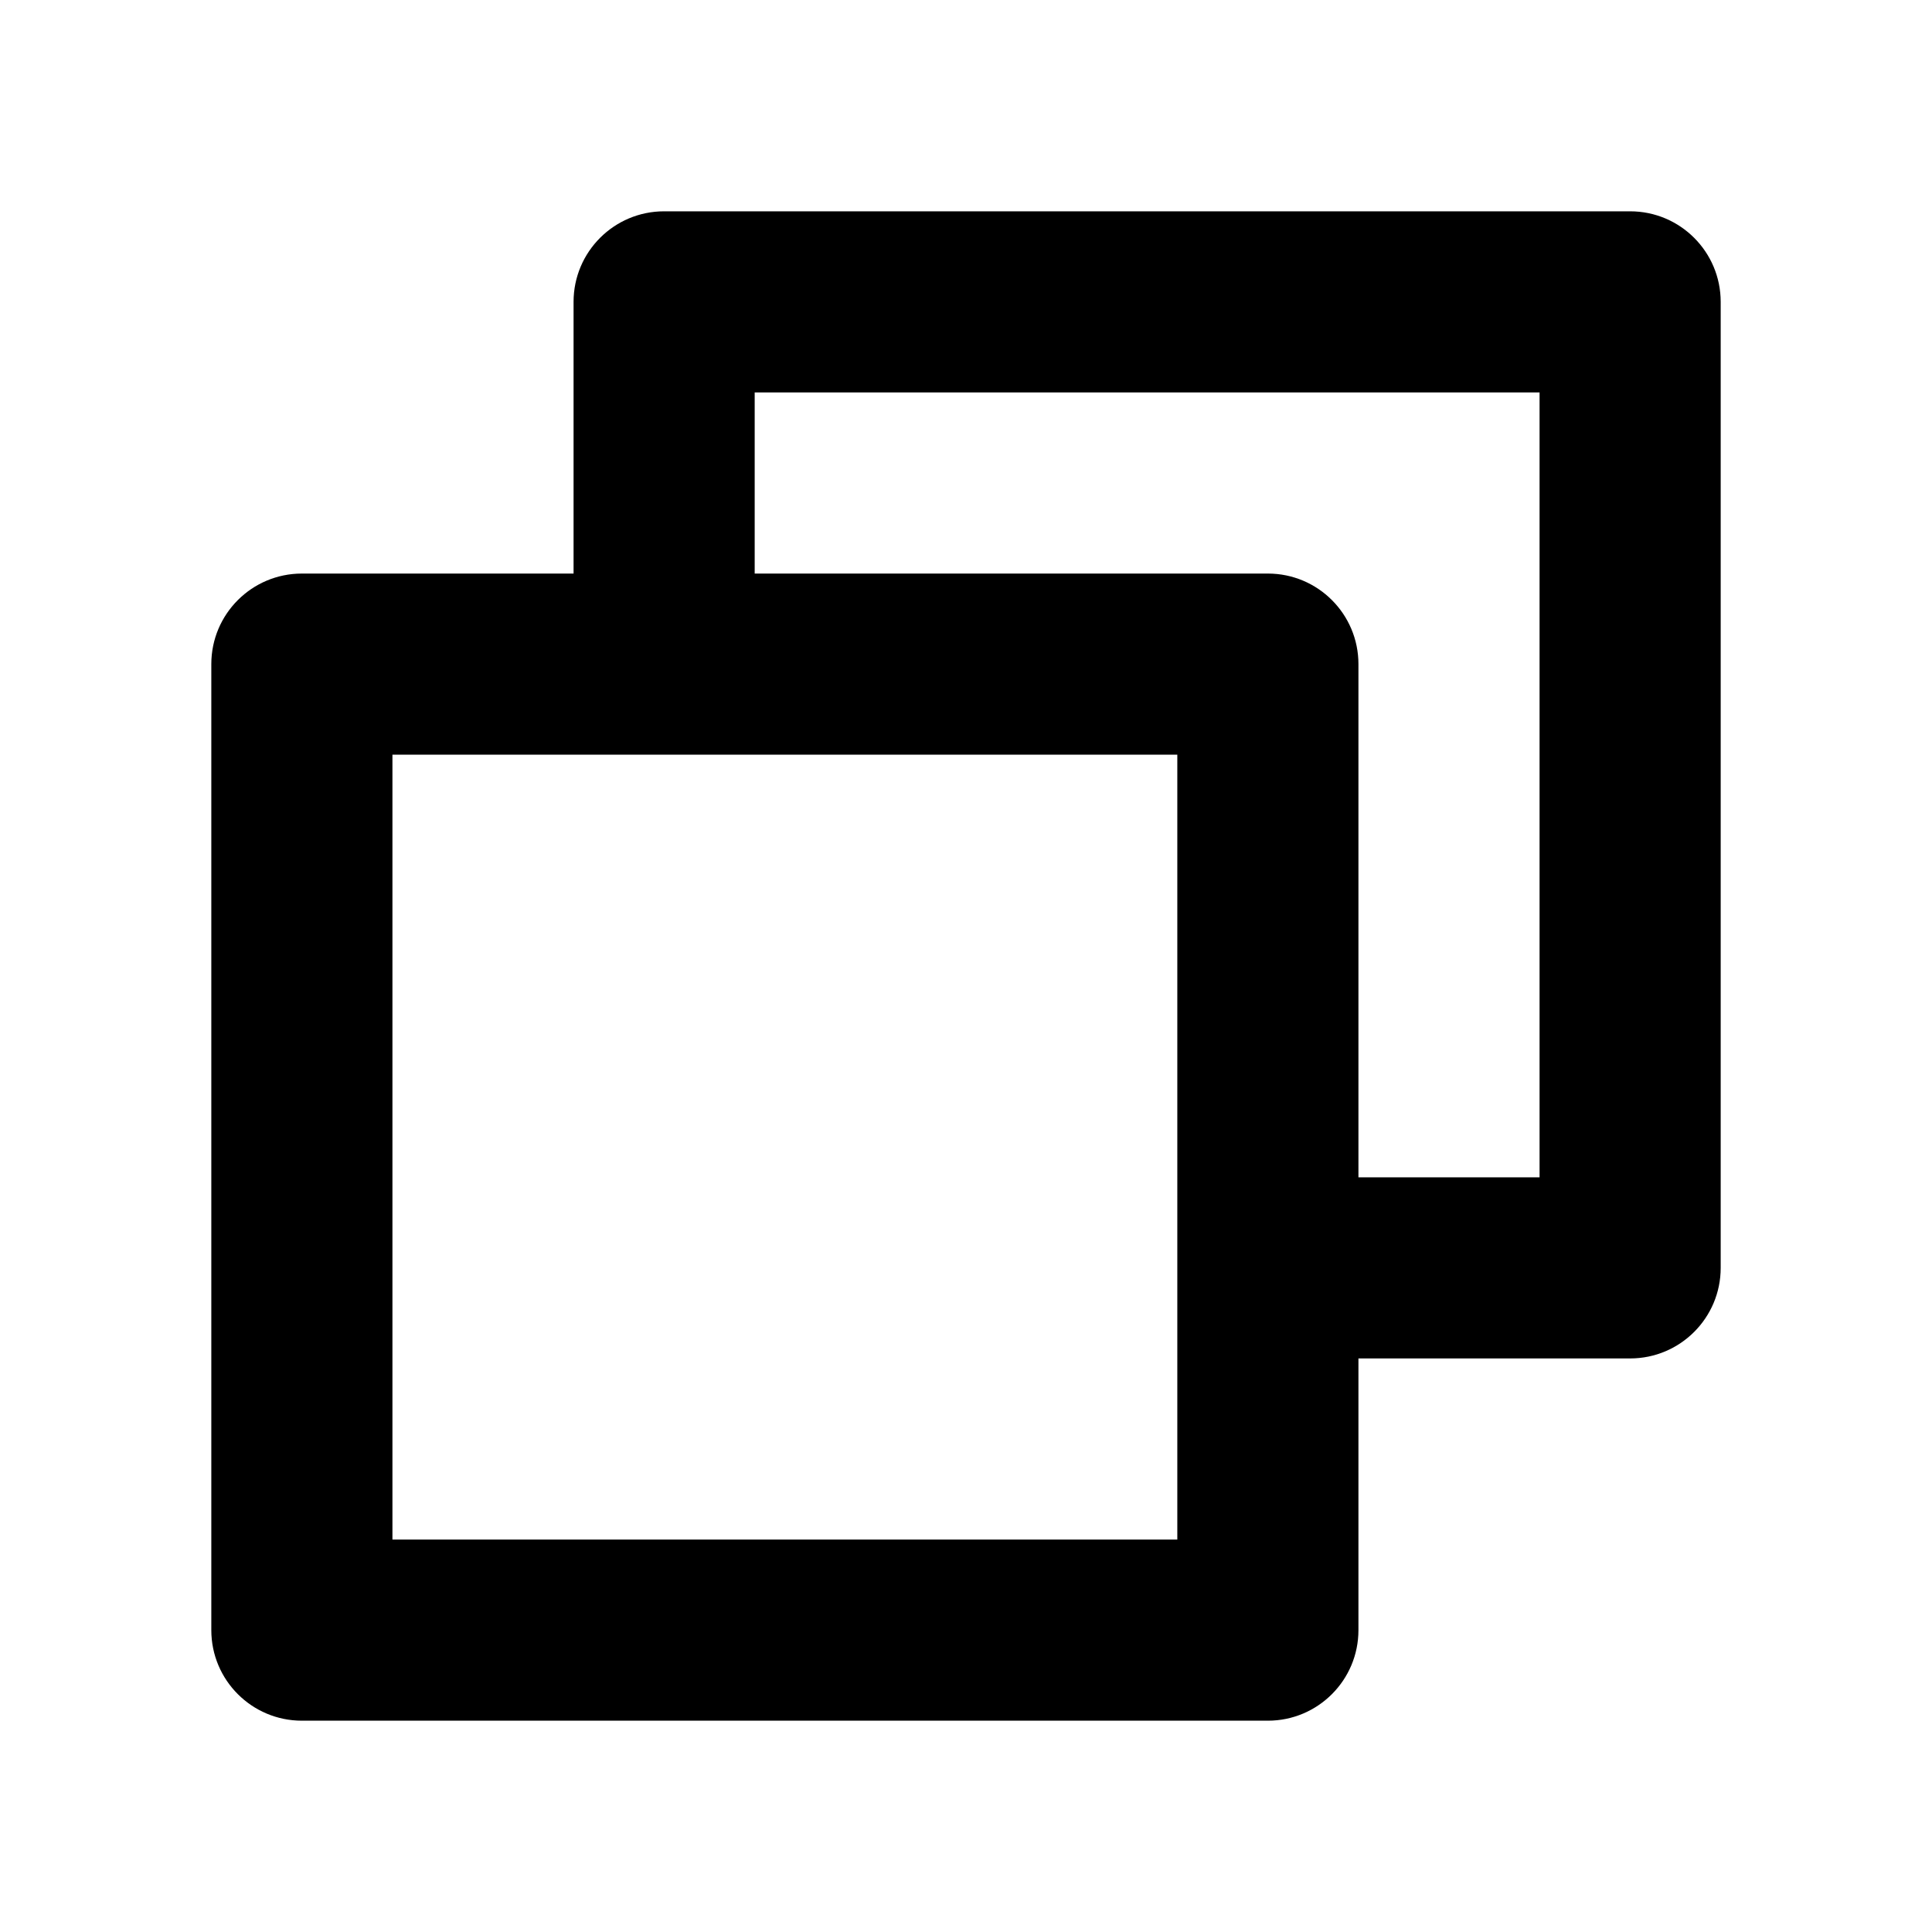
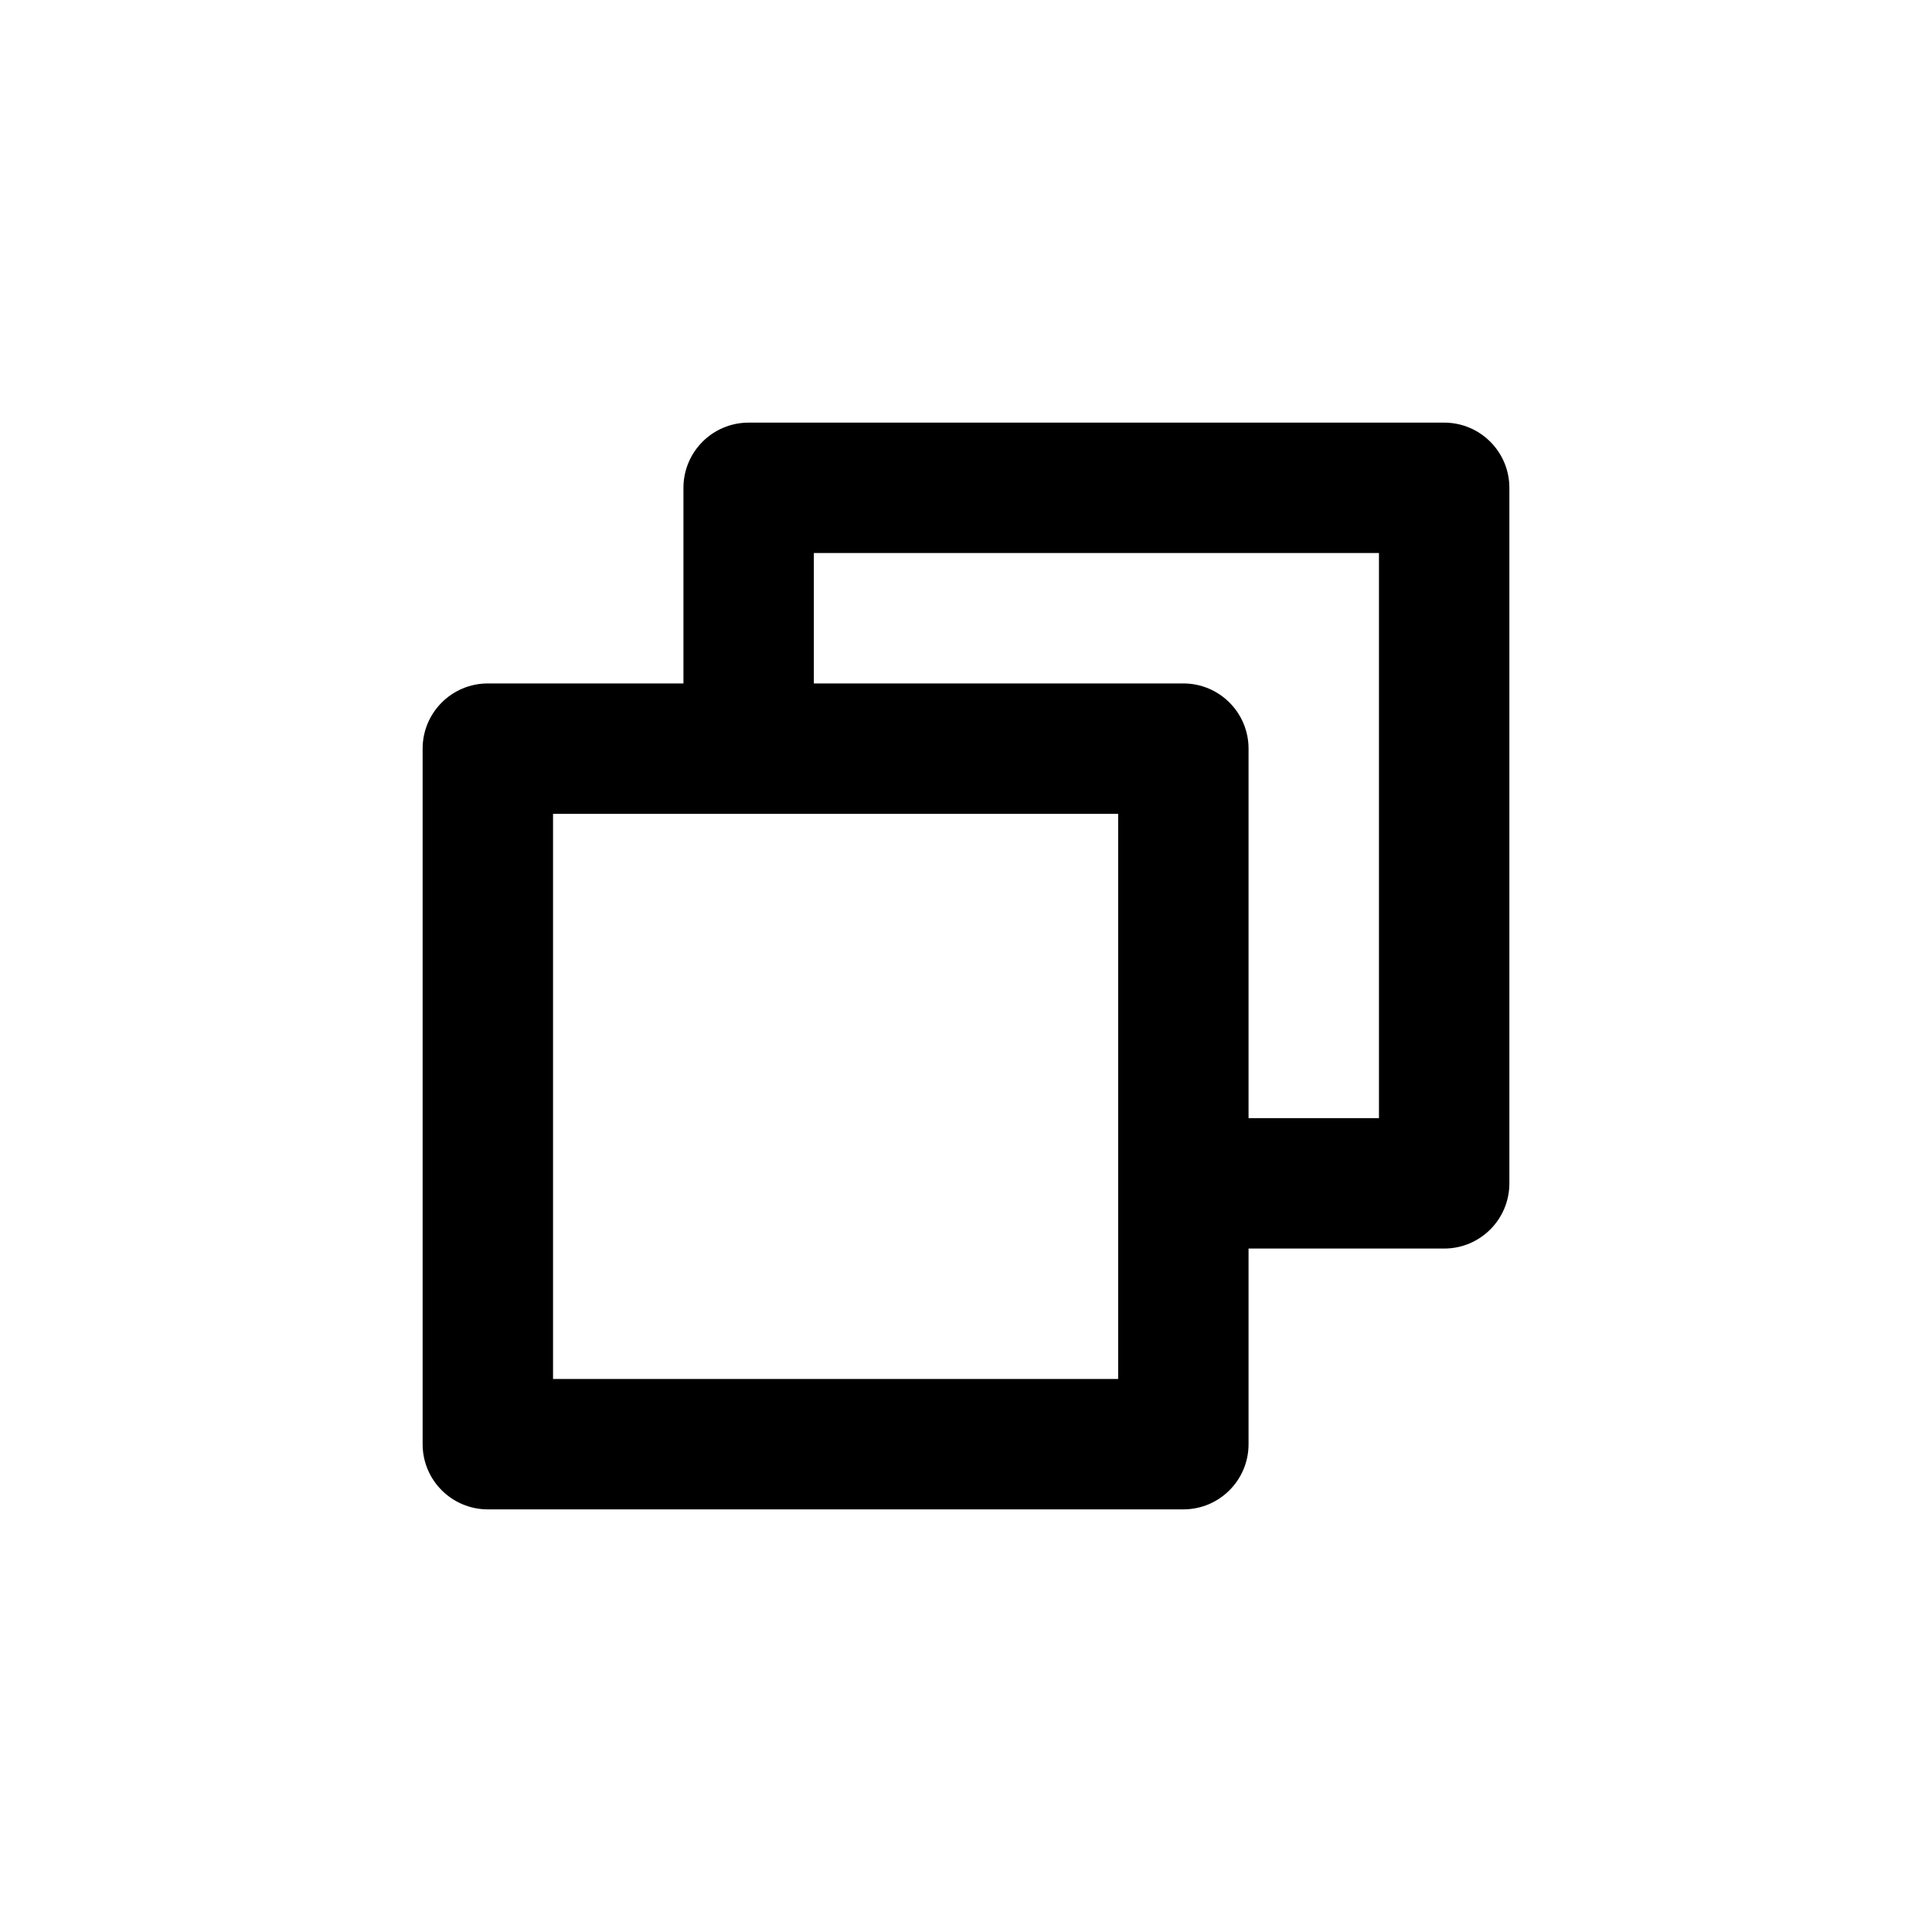
<svg xmlns="http://www.w3.org/2000/svg" width="32" height="32" fill="#000000" viewBox="0 0 256 256">
-   <path d="M216,28H88A12,12,0,0,0,76,40V76H40A12,12,0,0,0,28,88V216a12,12,0,0,0,12,12H168a12,12,0,0,0,12-12V180h36a12,12,0,0,0,12-12V40A12,12,0,0,0,216,28ZM156,204H52V100H156Zm48-48H180V88a12,12,0,0,0-12-12H100V52H204Z" />
+   <g transform="translate(35.84 35.84) scale(0.72)">
+     <path d="M216,28H88A12,12,0,0,0,76,40V76H40A12,12,0,0,0,28,88V216a12,12,0,0,0,12,12H168a12,12,0,0,0,12-12V180h36a12,12,0,0,0,12-12V40A12,12,0,0,0,216,28ZM156,204H52V100H156Zm48-48H180V88a12,12,0,0,0-12-12H100V52H204Z" />
+   </g>
</svg>
